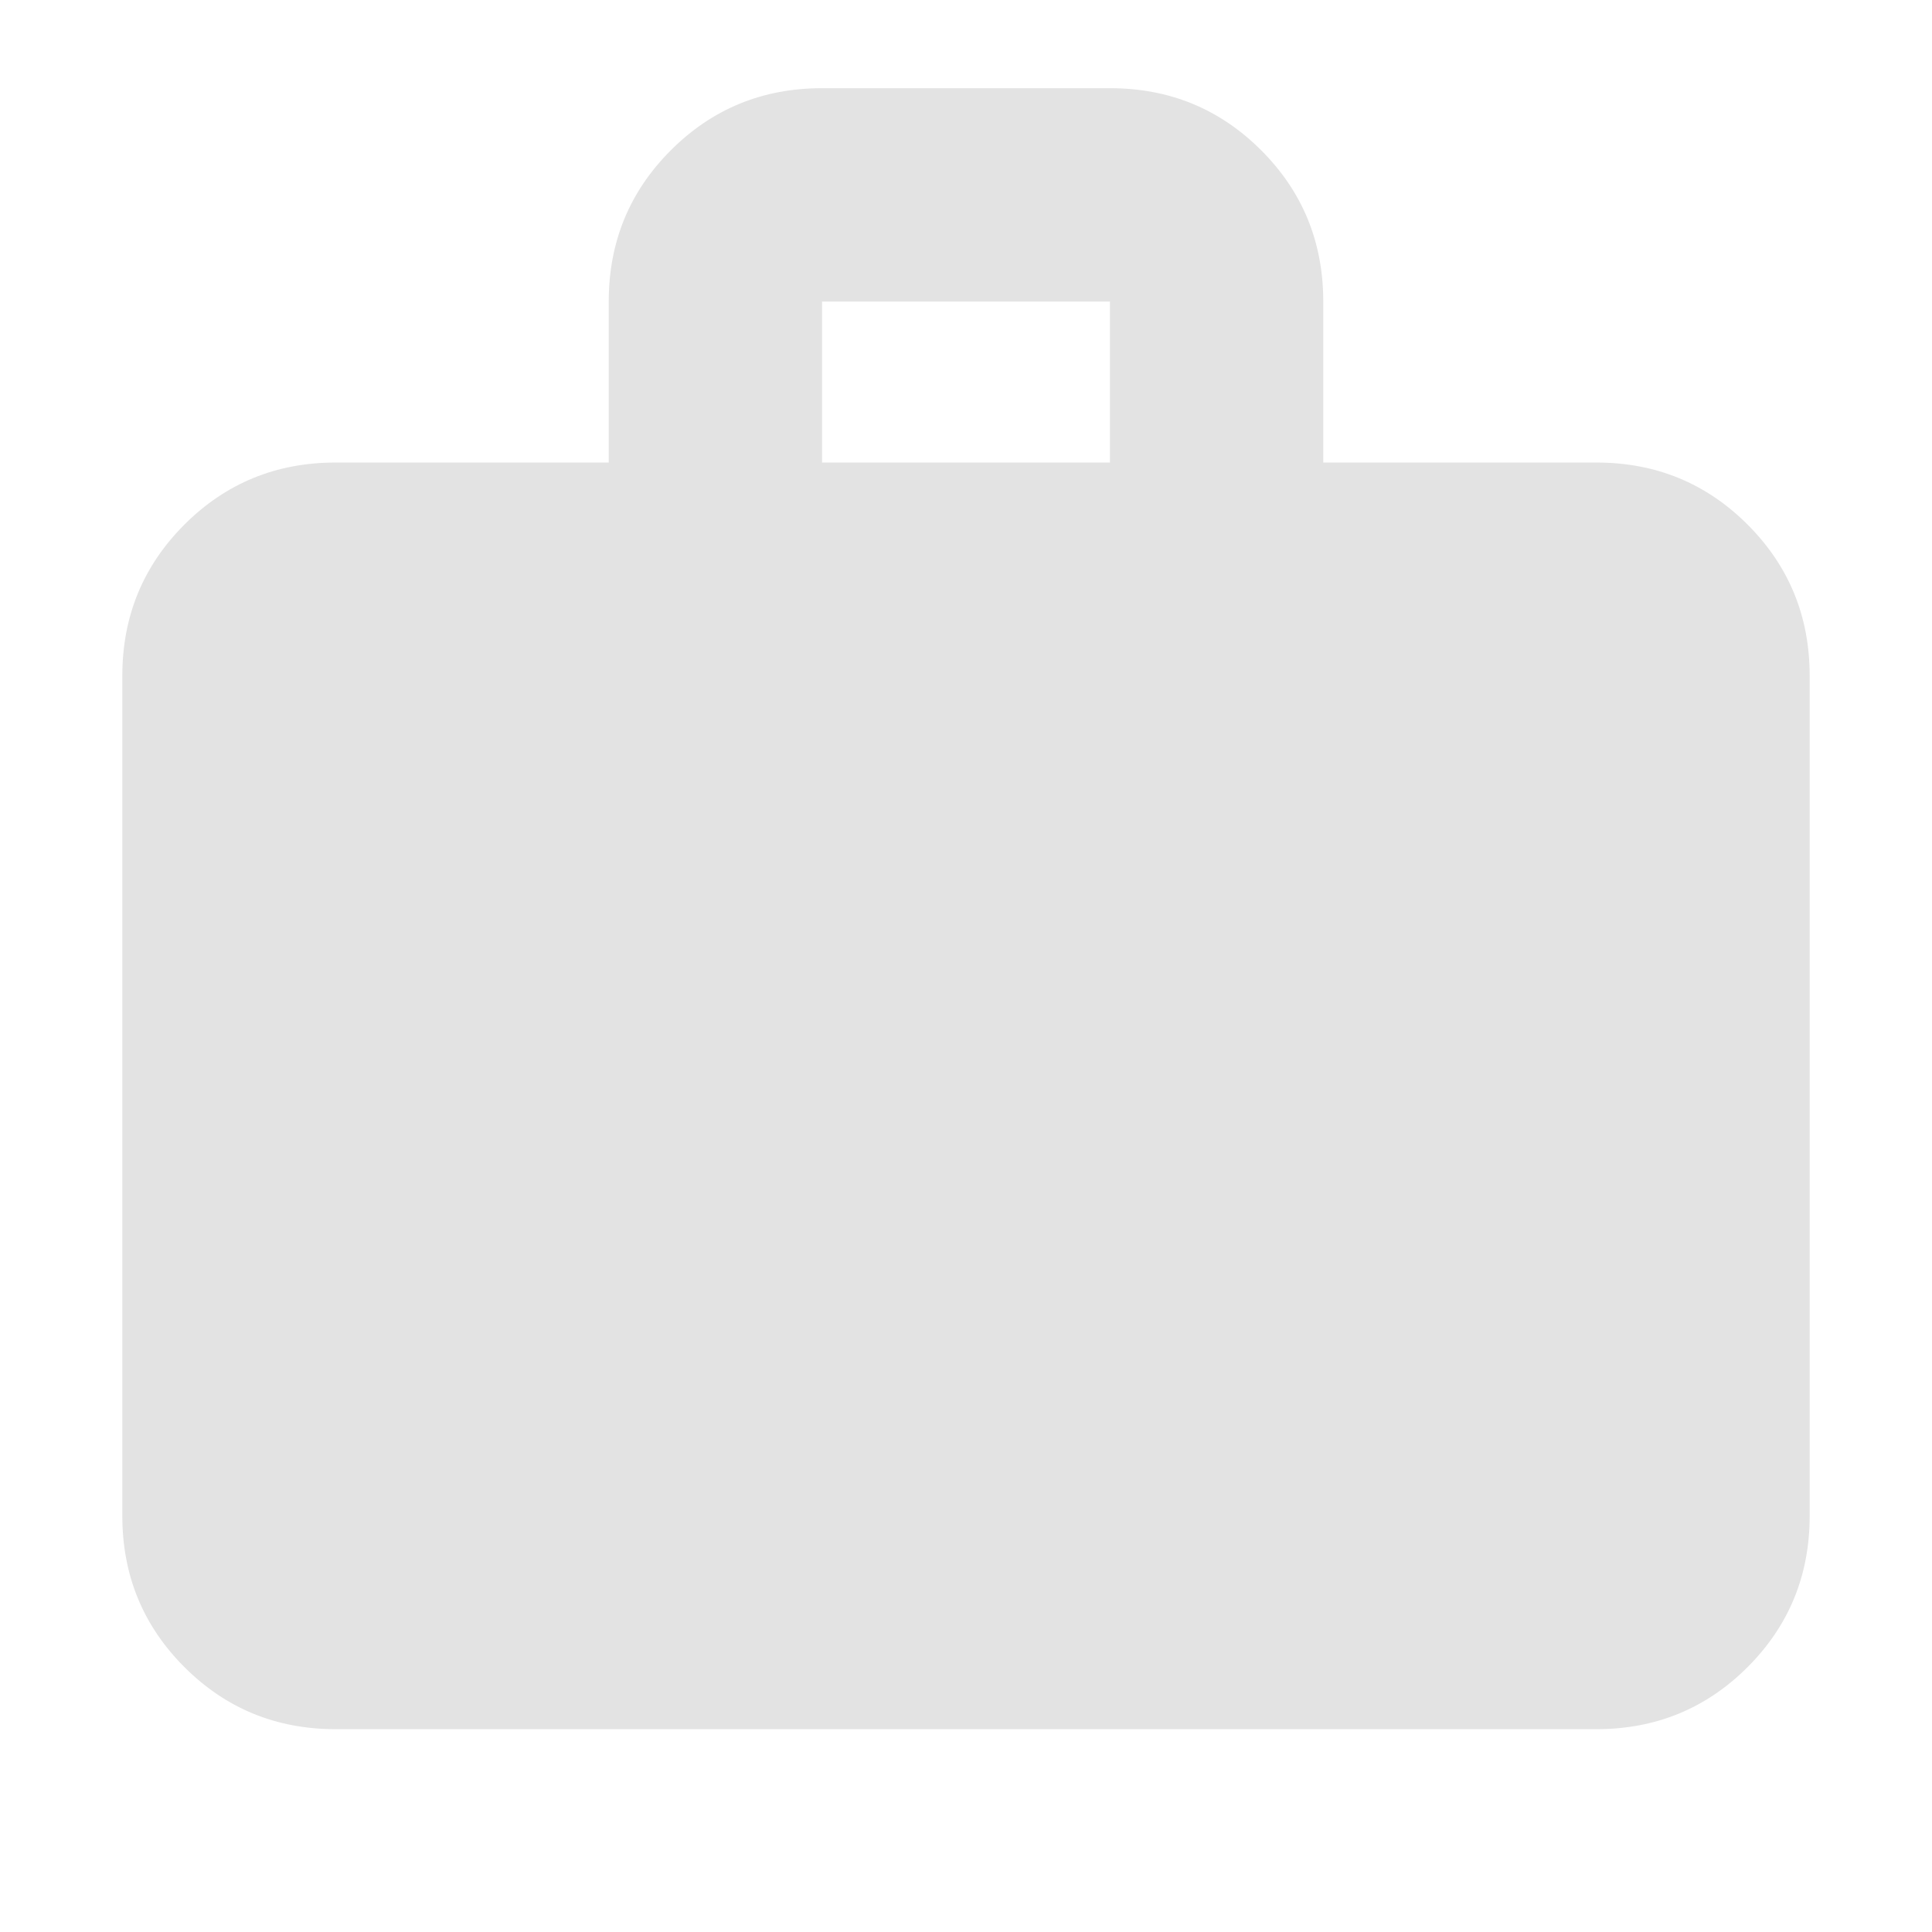
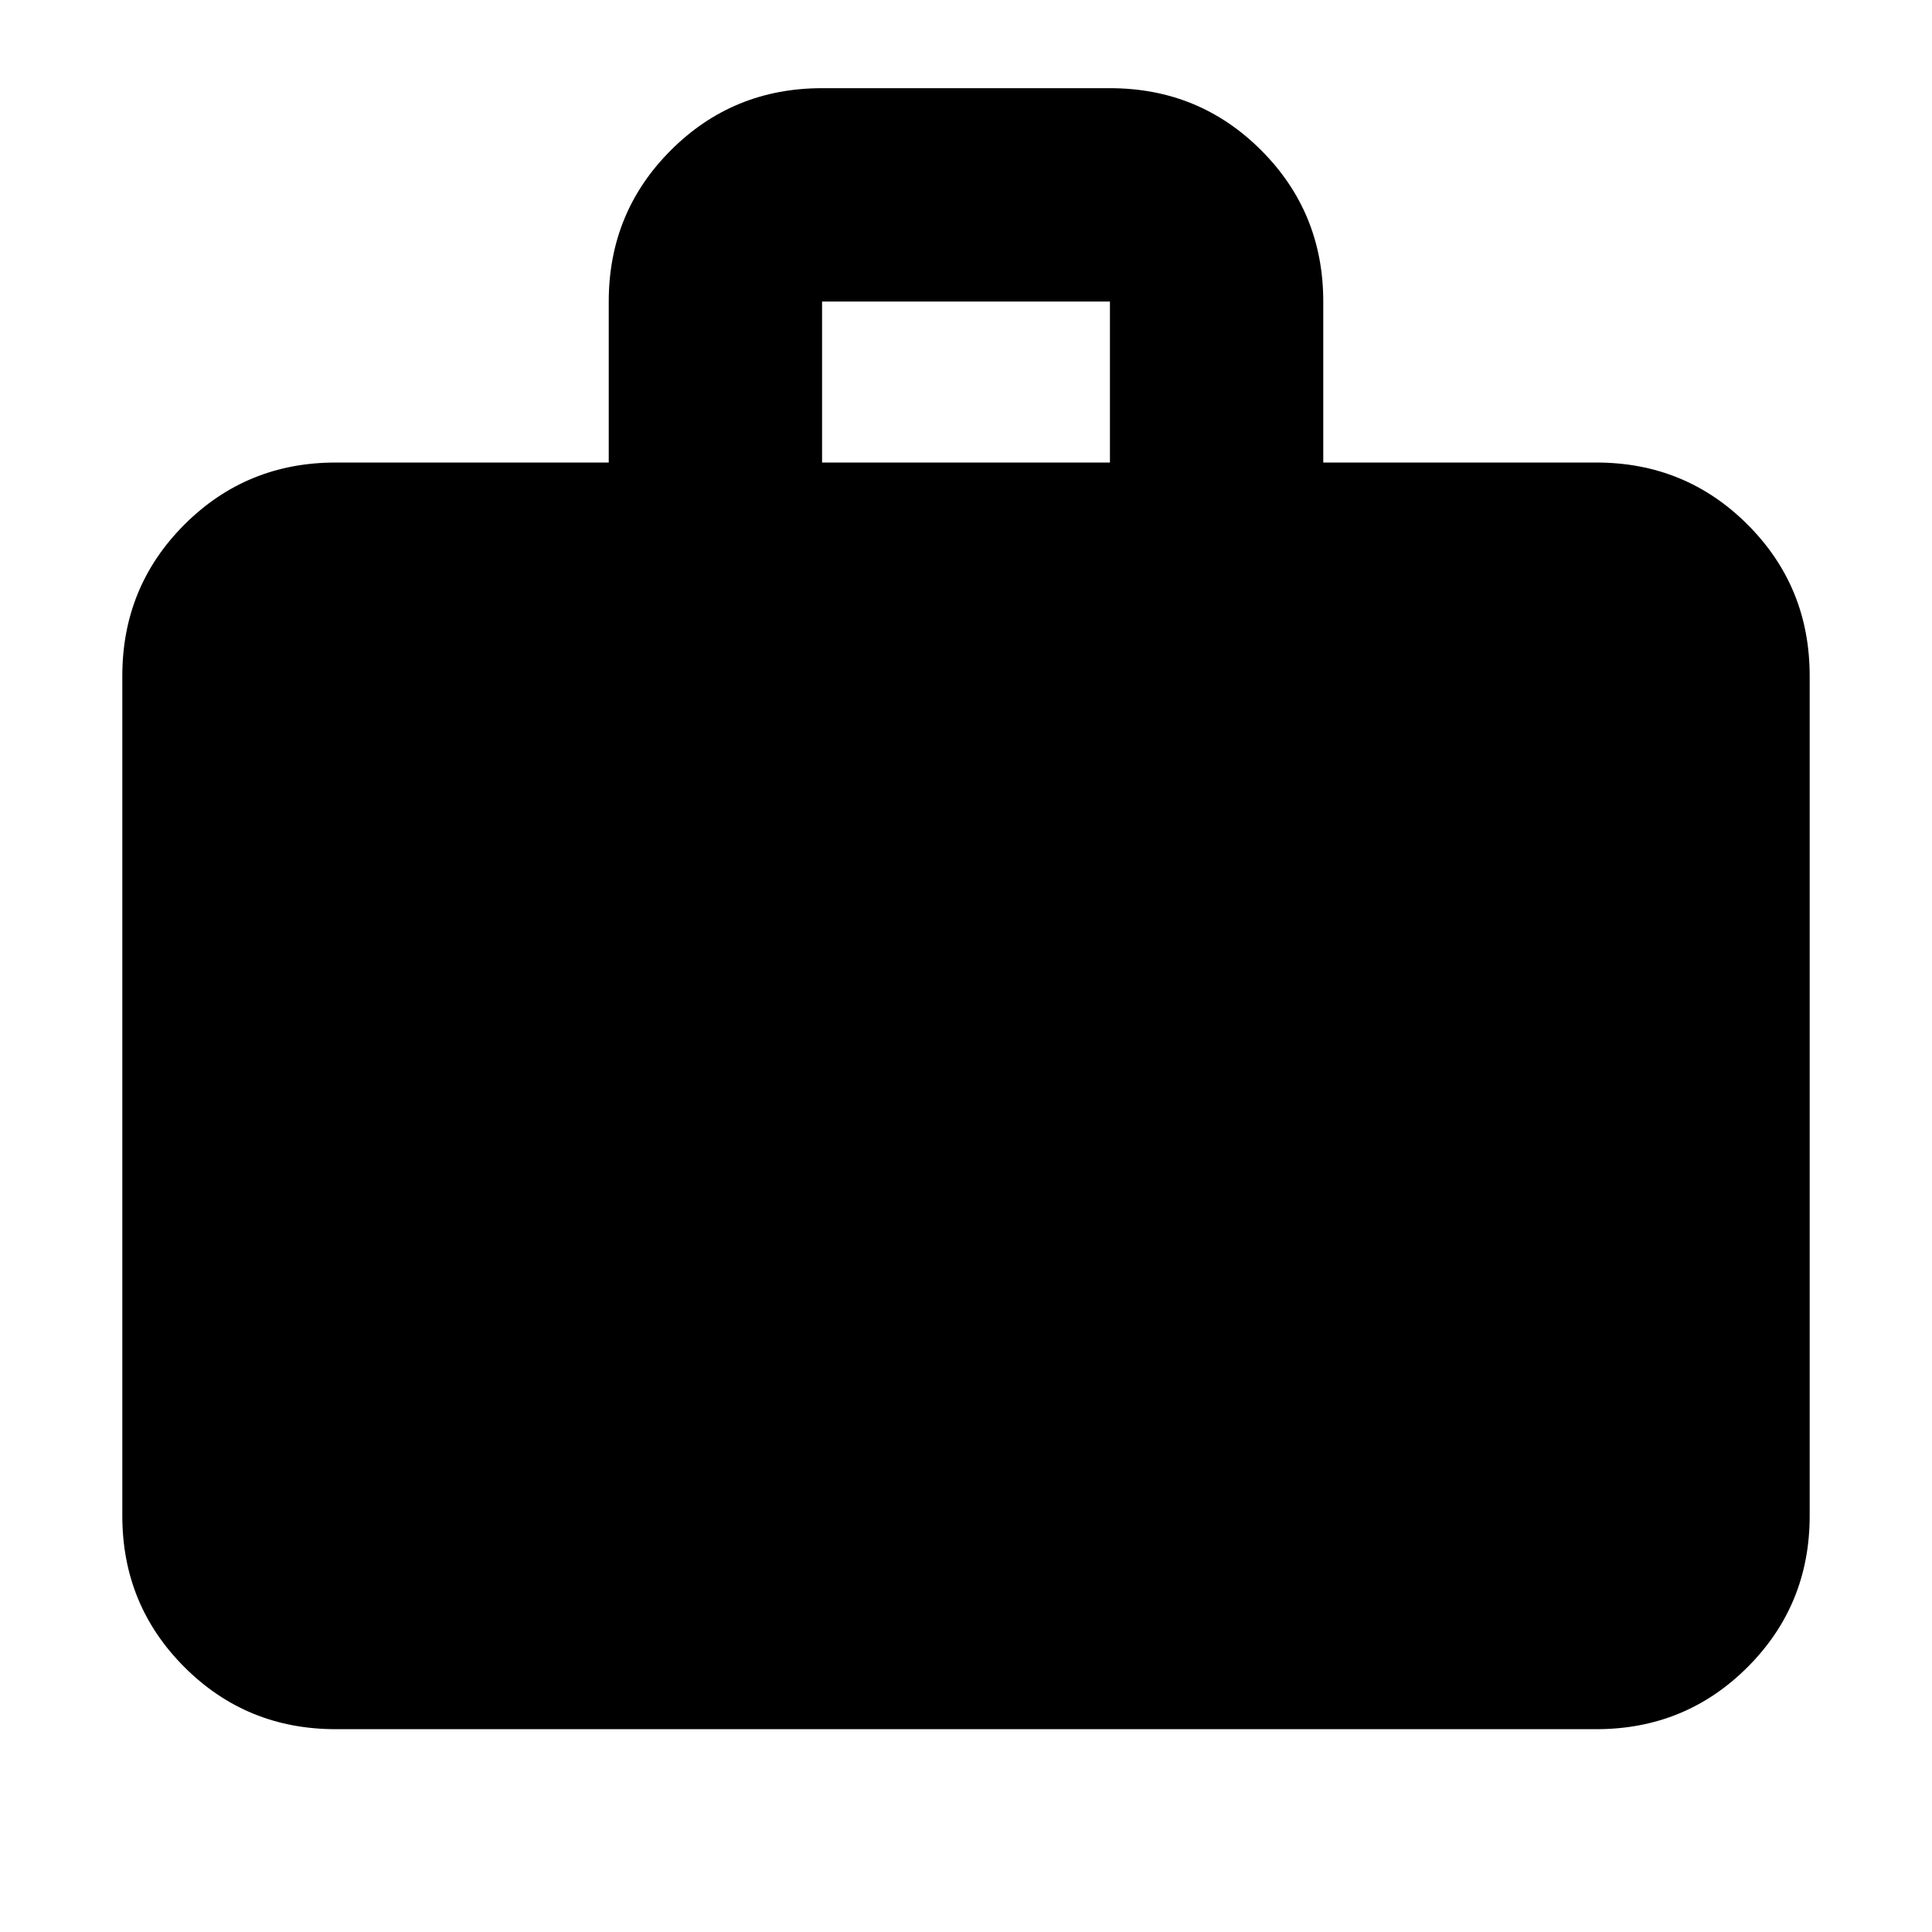
- <svg xmlns="http://www.w3.org/2000/svg" height="24px" viewBox="0 -960 960 960" width="24px" fill="#e3e3e3">
+ <svg xmlns="http://www.w3.org/2000/svg" height="24px" viewBox="0 -960 960 960" width="24px" fill="currentColor">
  <path d="M166.78-100.78q-44.3 0-75.15-30.85-30.85-30.85-30.85-75.15v-417.39q0-44.31 30.85-75.16 30.85-30.84 75.15-30.84h135.7v-80q0-44.31 30.85-75.16 30.84-30.85 75.15-30.85h143.04q44.31 0 75.15 30.85 30.85 30.85 30.85 75.16v80h135.7q44.3 0 75.15 30.84 30.85 30.85 30.85 75.16v417.39q0 44.3-30.85 75.15-30.85 30.85-75.15 30.85H166.78Zm241.7-629.39h143.04v-80H408.48v80Z" />
</svg>
